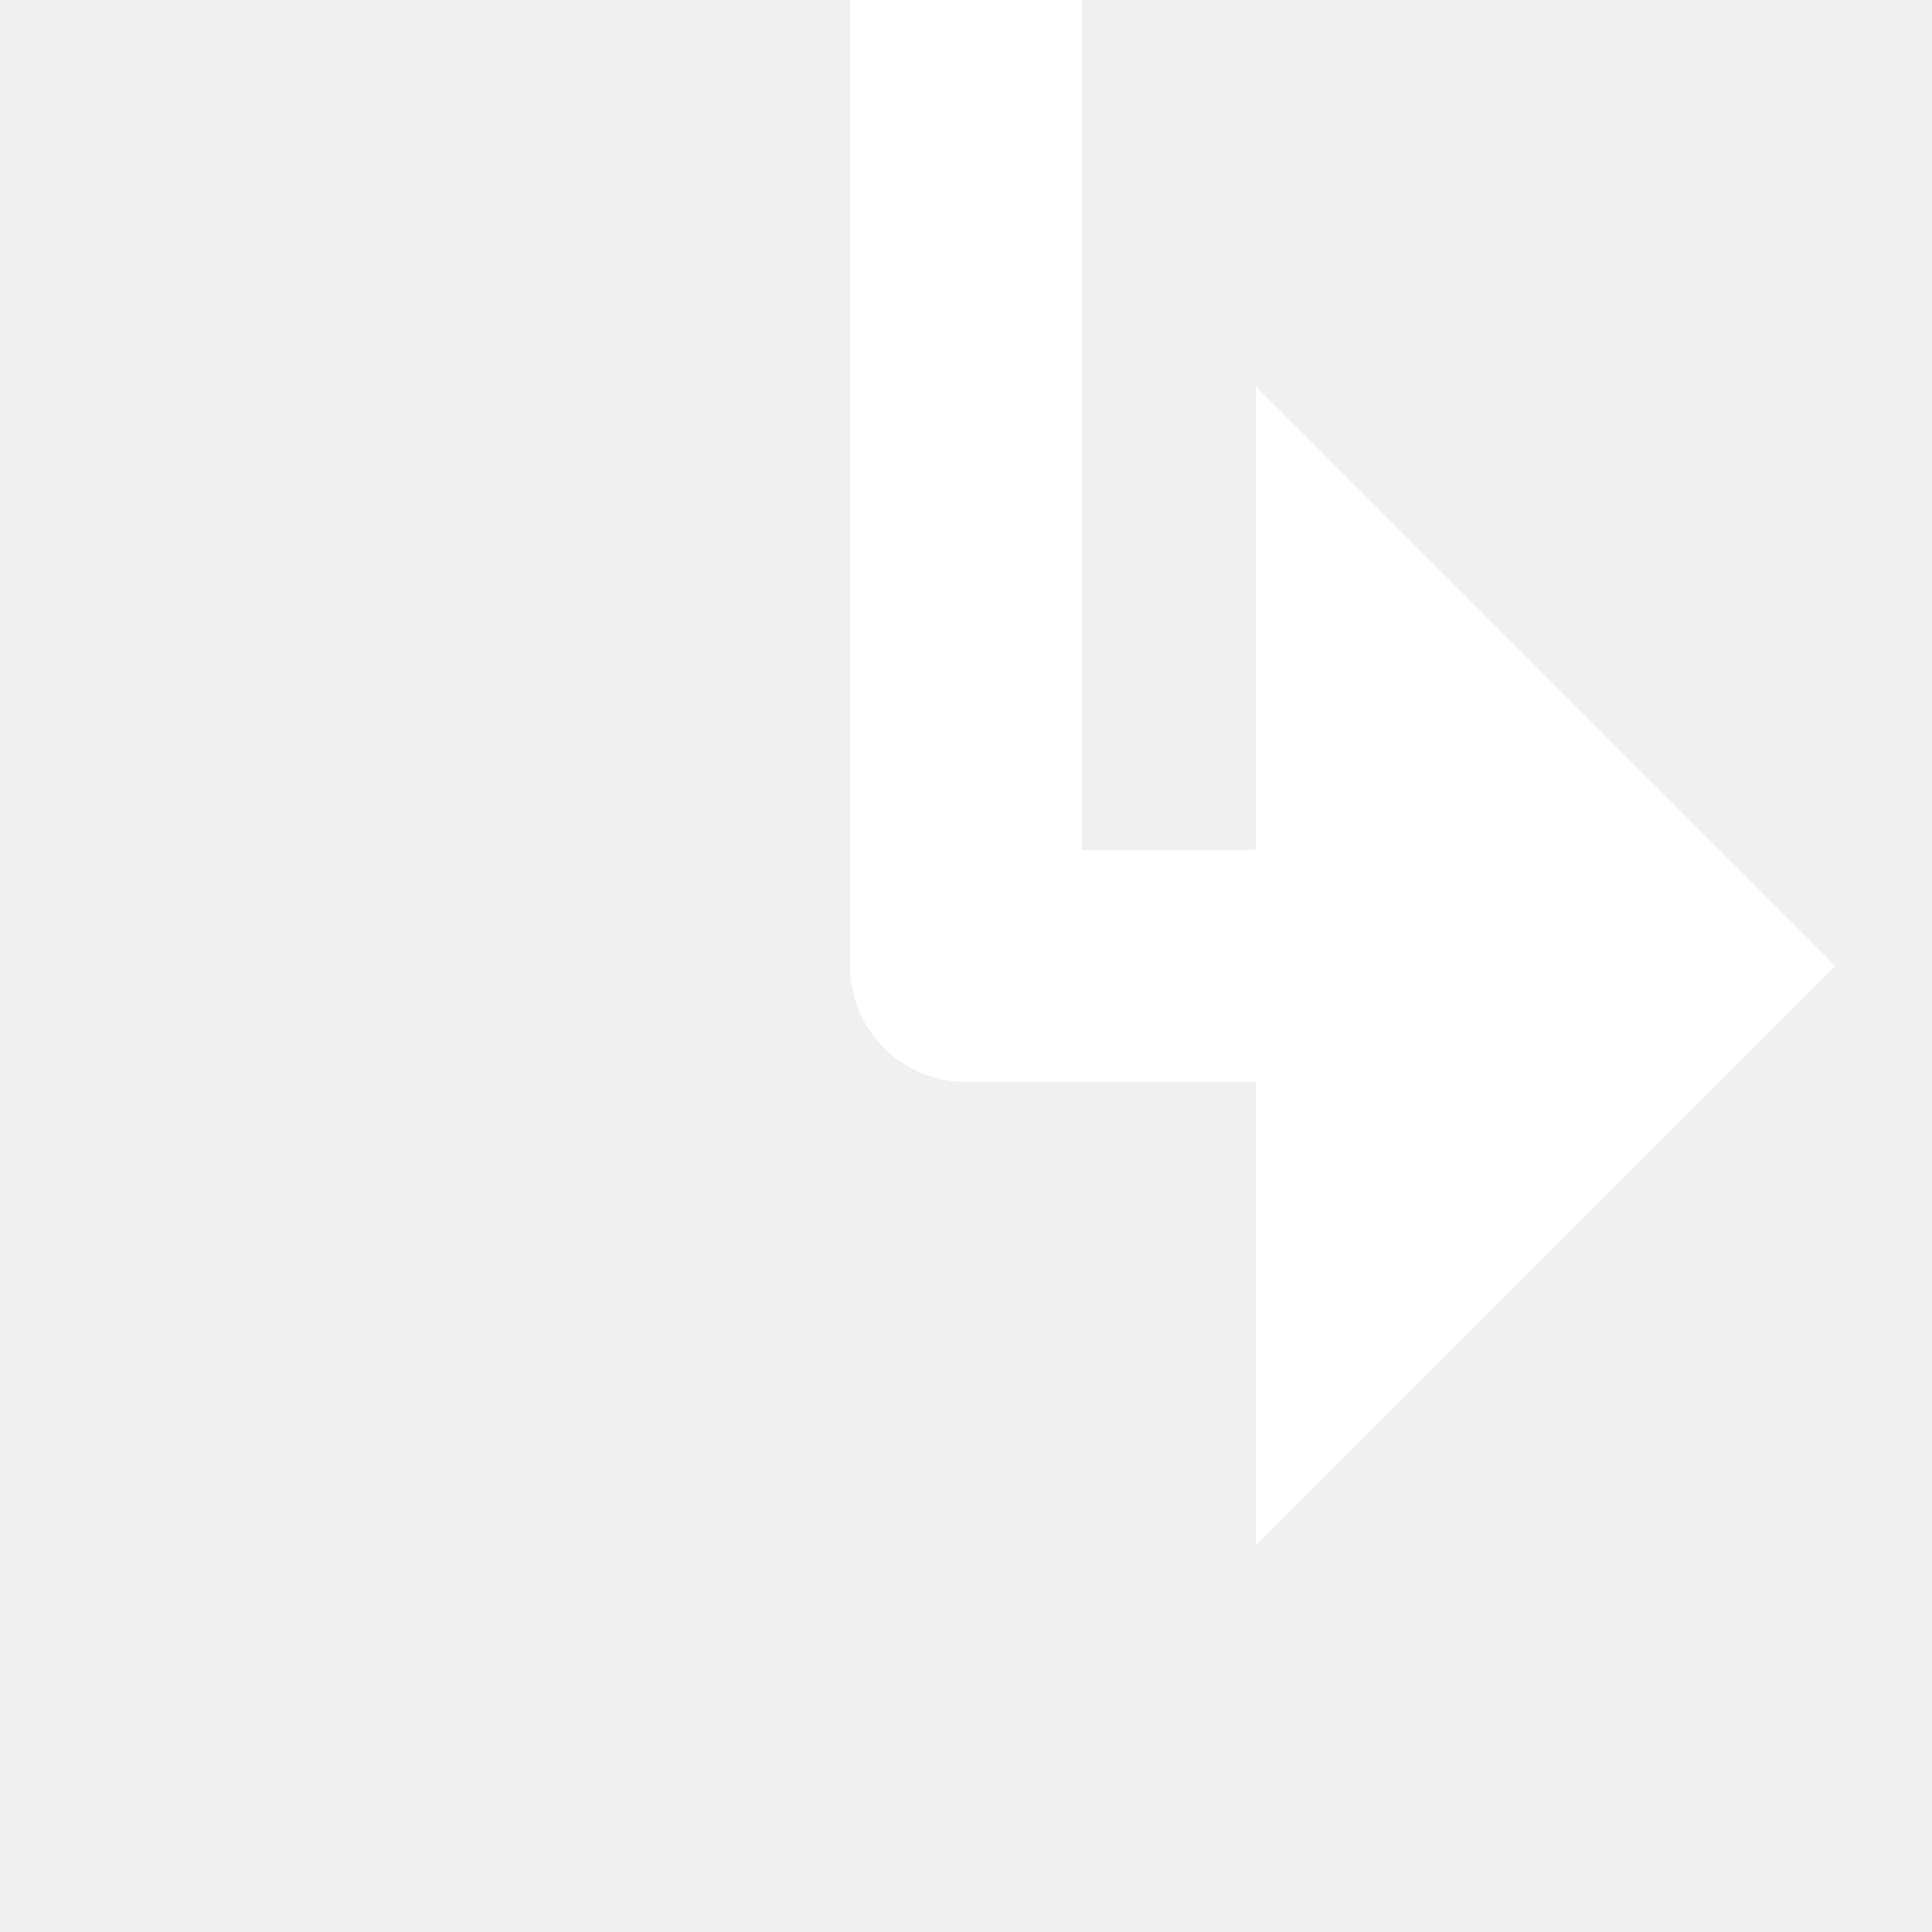
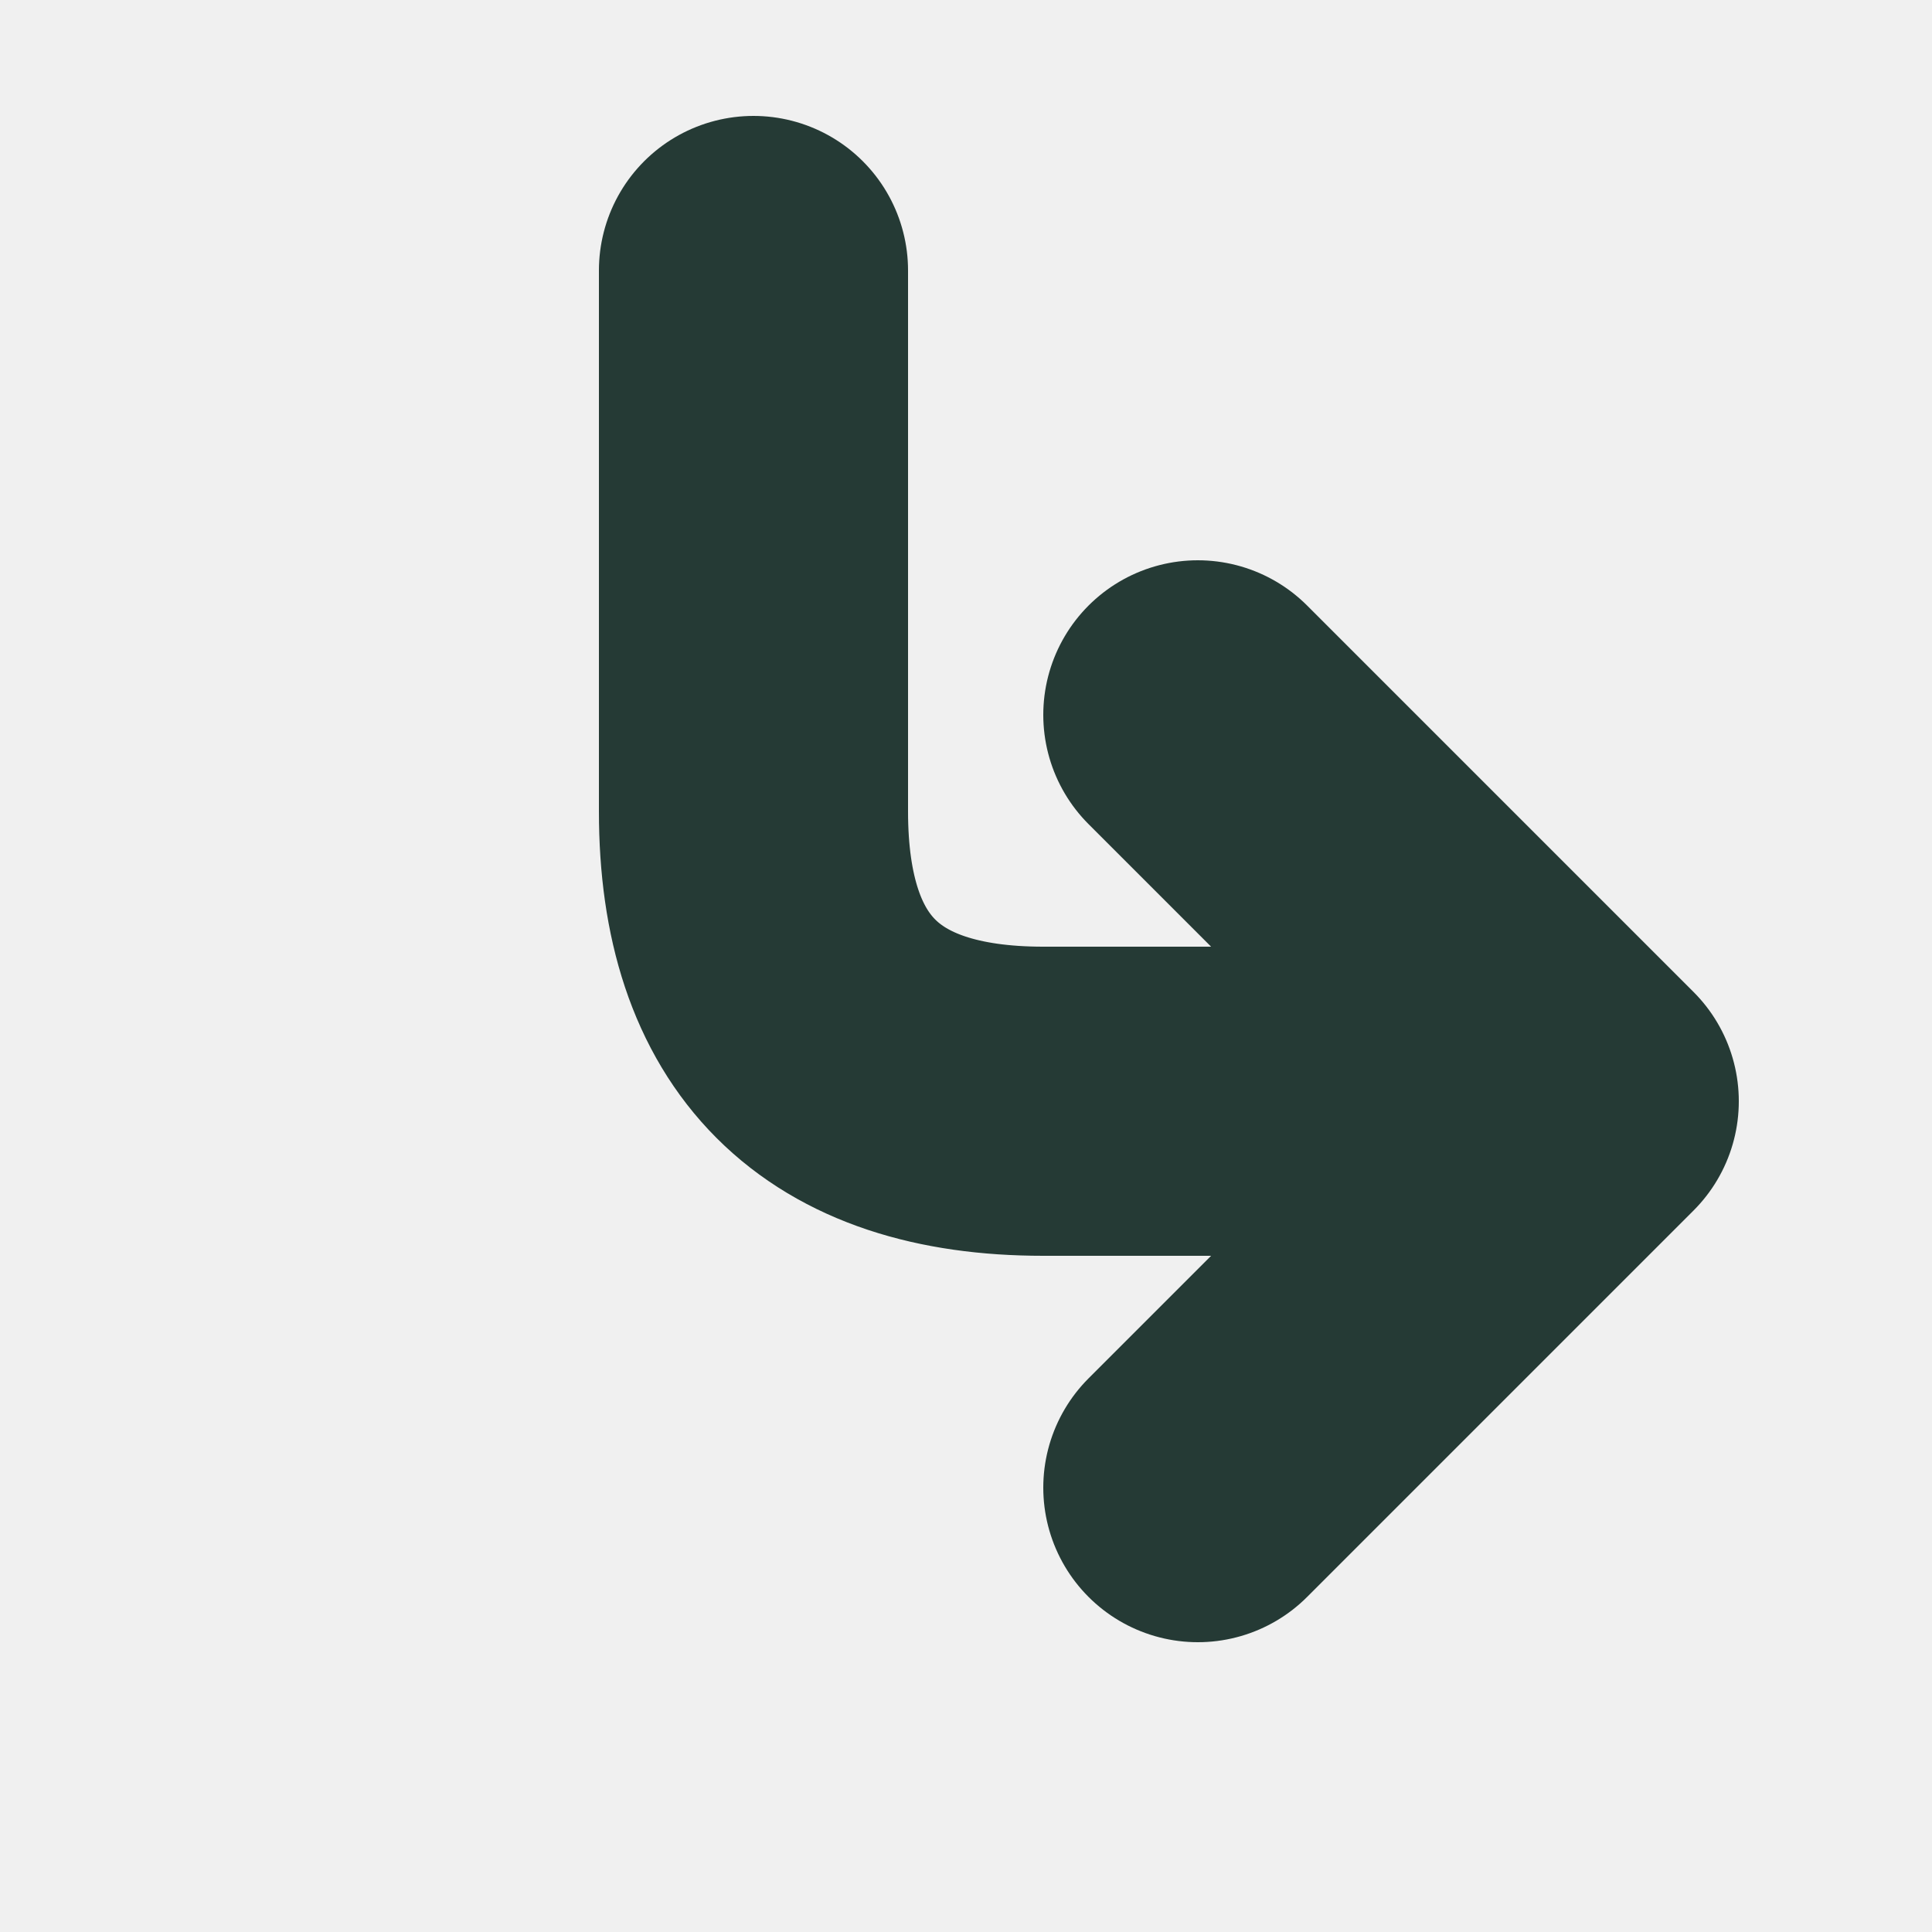
<svg xmlns="http://www.w3.org/2000/svg" viewBox="0 0 100 100" id="arr-ur">
-   <path d="M50 0 V 50 H 75" fill="none" stroke="#ffffff" stroke-width="12" stroke-linecap="round" stroke-linejoin="round" />
-   <path d="M95 50 L 65 20 V 80 Z" fill="#ffffff" />
+   <path d="M14 39 H42 Q57 39 57 54 V82 M37 62 L57 82 L77 62" transform="translate(100 0) scale(-1 1) rotate(90 50 50)" fill="none" stroke="#253a35" stroke-width="16" stroke-linecap="round" stroke-linejoin="round" />
</svg>
